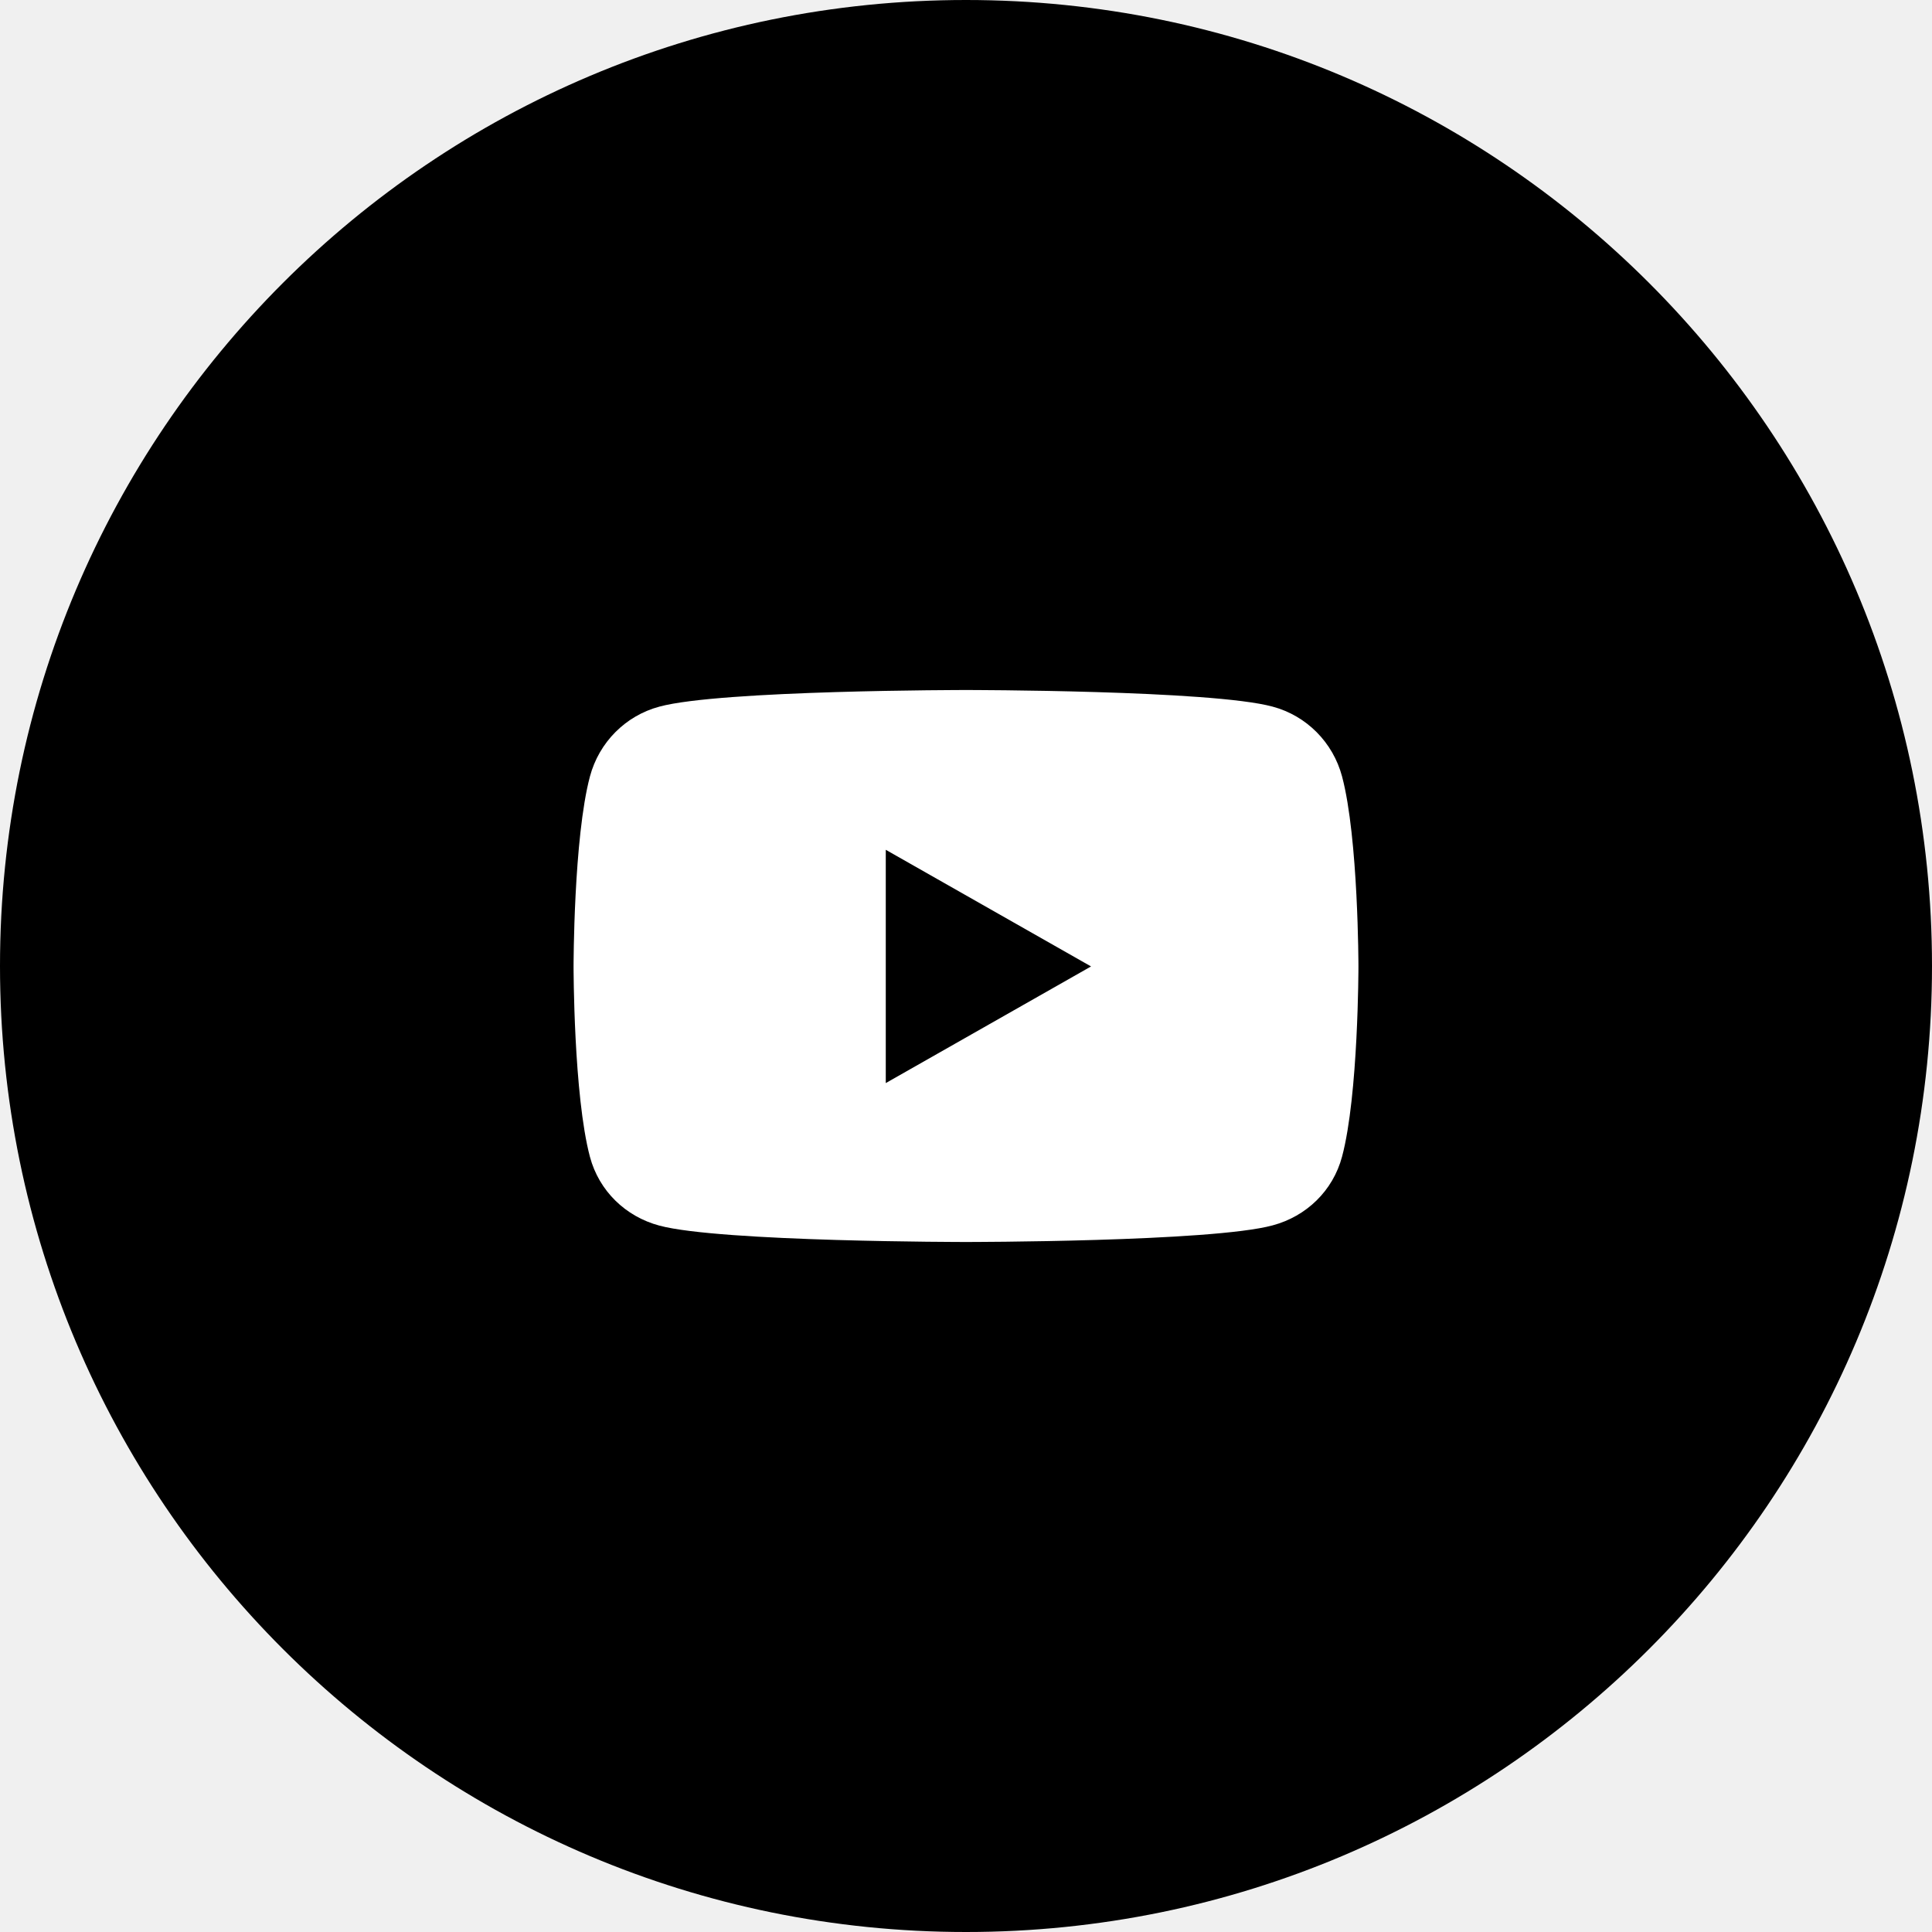
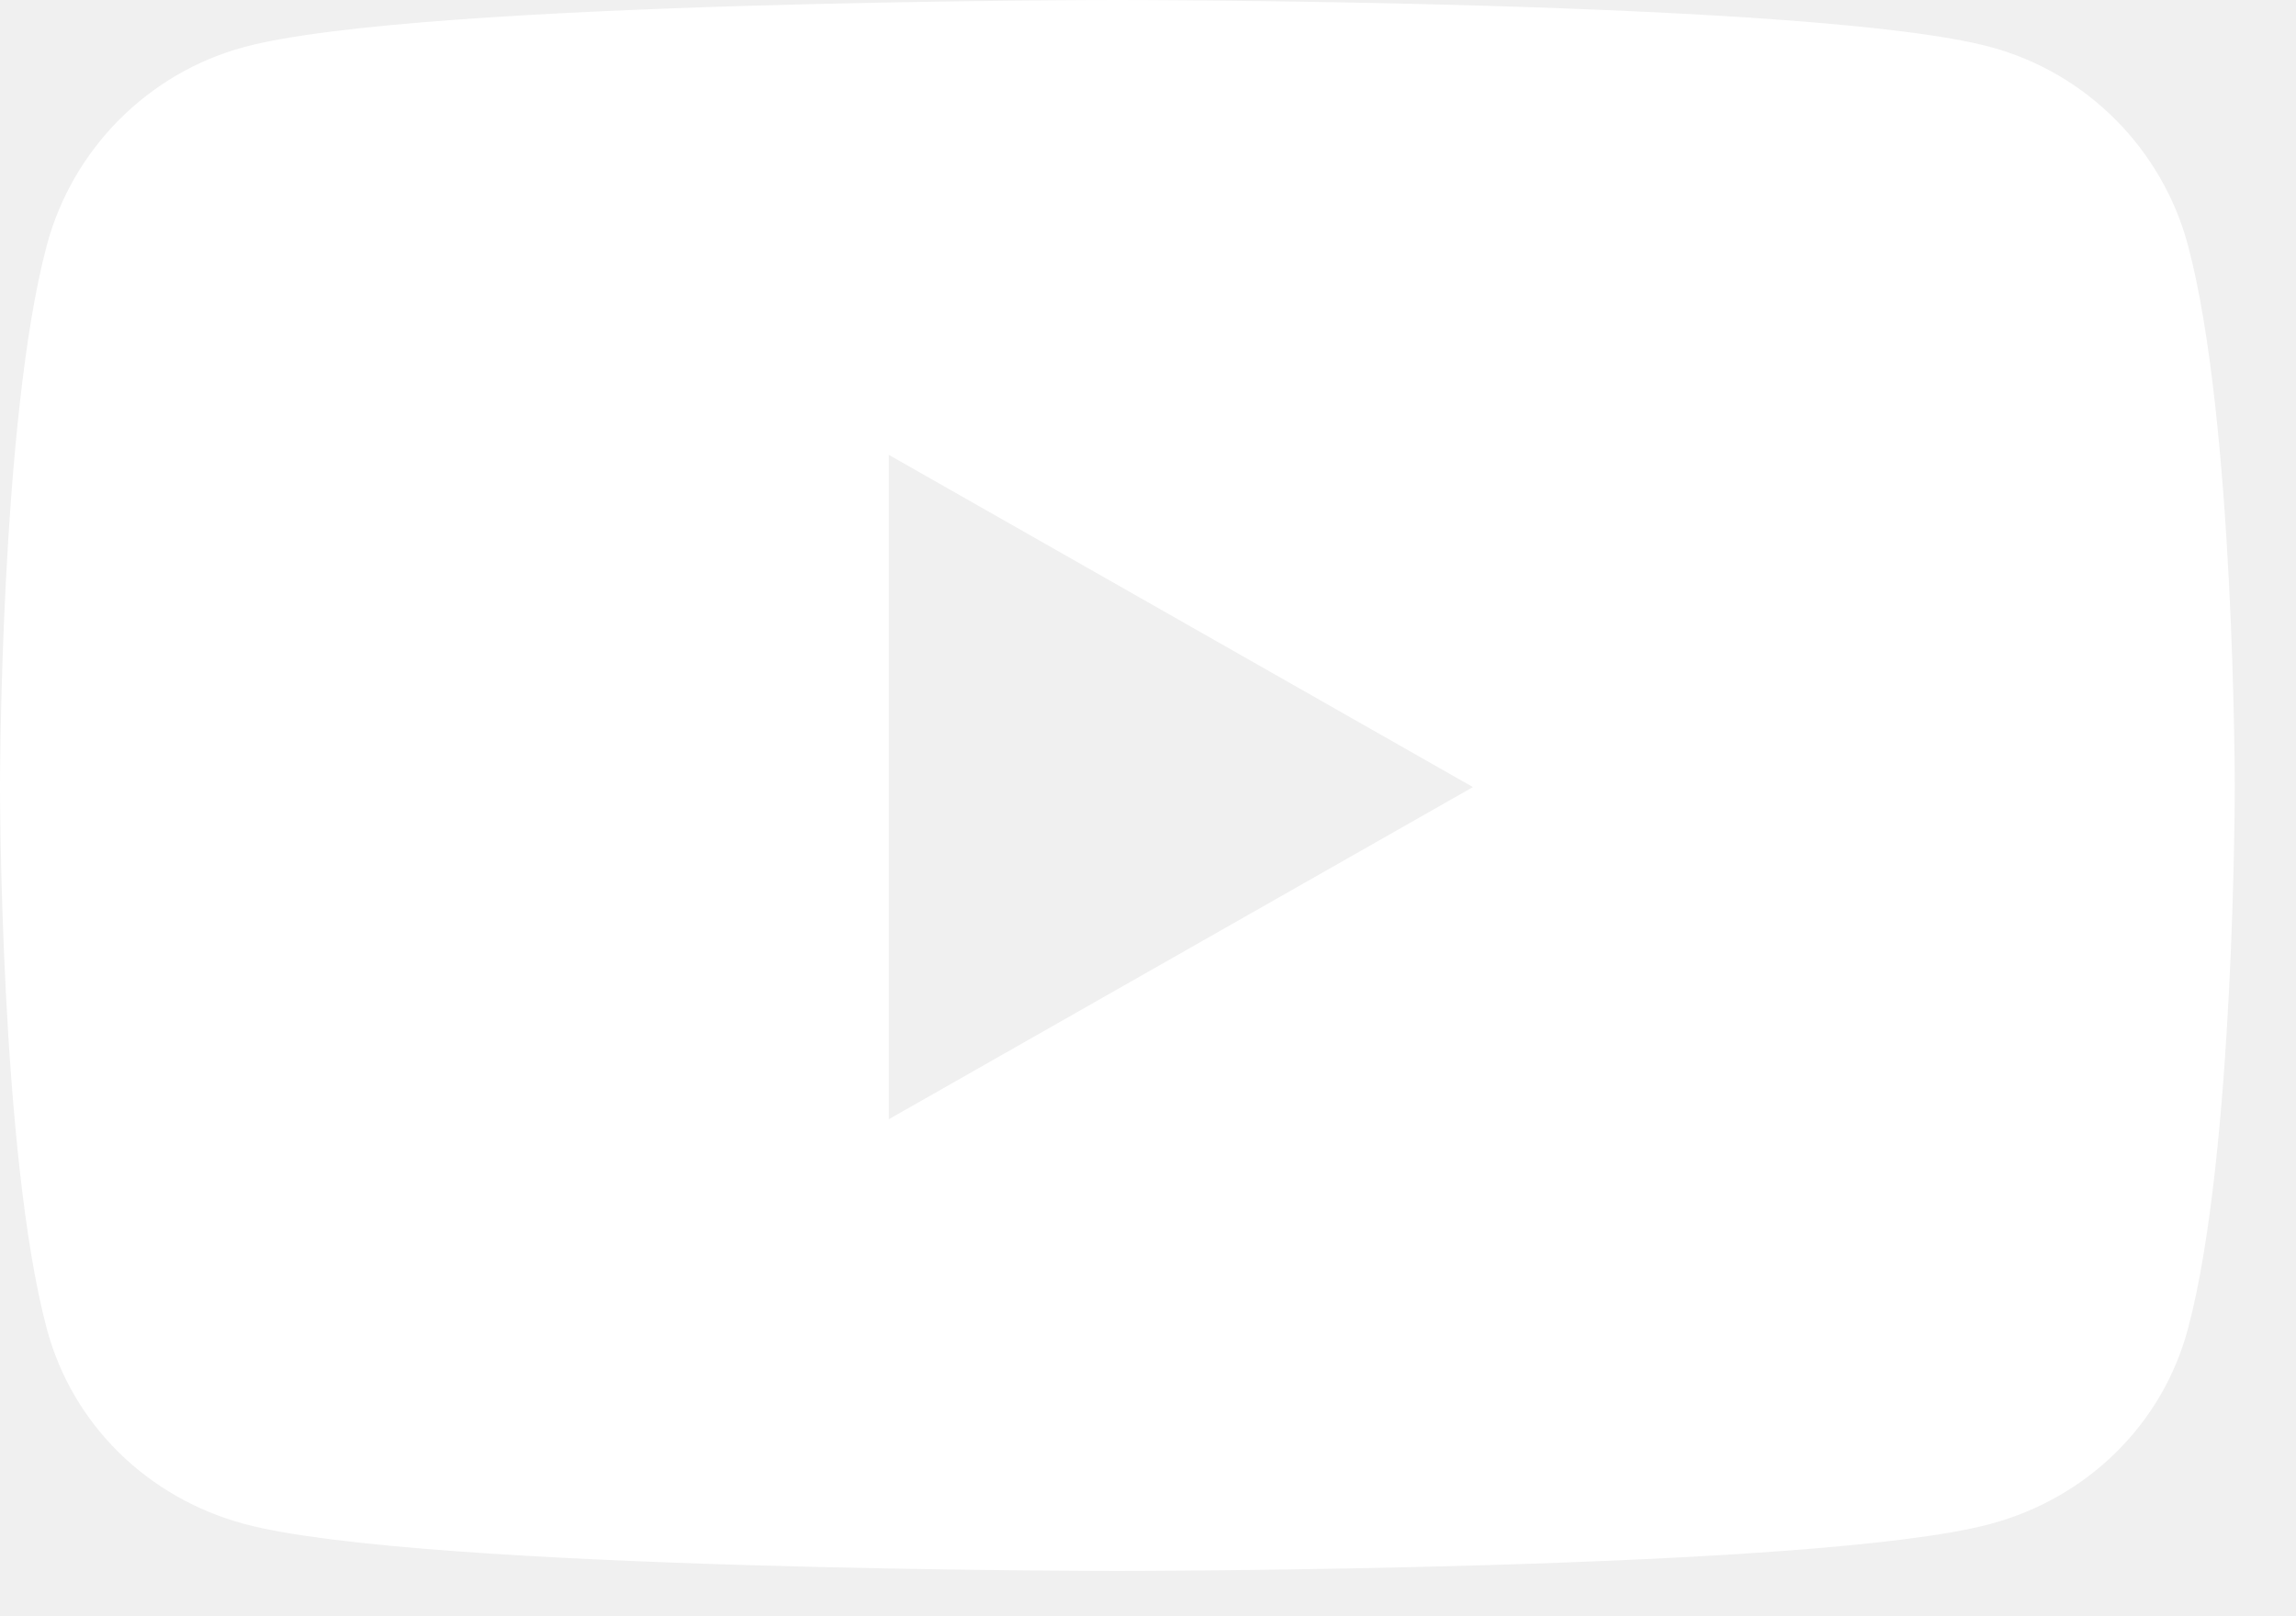
- <svg xmlns="http://www.w3.org/2000/svg" width="40" height="40" viewBox="0 0 40 40" fill="none">
-   <circle cx="20" cy="20" r="20" fill="black" />
-   <circle cx="20" cy="20" r="10" fill="white" />
-   <path d="M18.339 17.594L22.589 20.009L18.339 22.424V17.594ZM30 12.143V27.857C30 29.04 29.04 30 27.857 30H12.143C10.96 30 10 29.04 10 27.857V12.143C10 10.96 10.96 10 12.143 10H27.857C29.04 10 30 10.96 30 12.143ZM28.125 20.013C28.125 20.013 28.125 17.353 27.786 16.076C27.598 15.37 27.049 14.817 26.348 14.63C25.085 14.286 20 14.286 20 14.286C20 14.286 14.915 14.286 13.652 14.63C12.951 14.817 12.402 15.37 12.214 16.076C11.875 17.348 11.875 20.013 11.875 20.013C11.875 20.013 11.875 22.674 12.214 23.951C12.402 24.656 12.951 25.188 13.652 25.375C14.915 25.714 20 25.714 20 25.714C20 25.714 25.085 25.714 26.348 25.37C27.049 25.183 27.598 24.652 27.786 23.946C28.125 22.674 28.125 20.013 28.125 20.013Z" fill="black" />
+ <svg xmlns="http://www.w3.org/2000/svg" width="27" height="19" viewBox="0 0 27 19" fill="none">
+   <path d="M25.731 2.891C25.429 1.753 24.538 0.857 23.407 0.553C21.358 0 13.14 0 13.14 0C13.14 0 4.922 0 2.873 0.553C1.742 0.857 0.851 1.753 0.549 2.891C0 4.954 0 9.258 0 9.258C0 9.258 0 13.562 0.549 15.624C0.851 16.762 1.742 17.621 2.873 17.925C4.922 18.478 13.14 18.478 13.14 18.478C13.14 18.478 21.358 18.478 23.407 17.925C24.538 17.621 25.429 16.762 25.731 15.624C26.28 13.562 26.28 9.258 26.28 9.258C26.28 9.258 26.28 4.954 25.731 2.891ZM10.452 13.165V5.35L17.321 9.258L10.452 13.165Z" fill="white" />
</svg>
